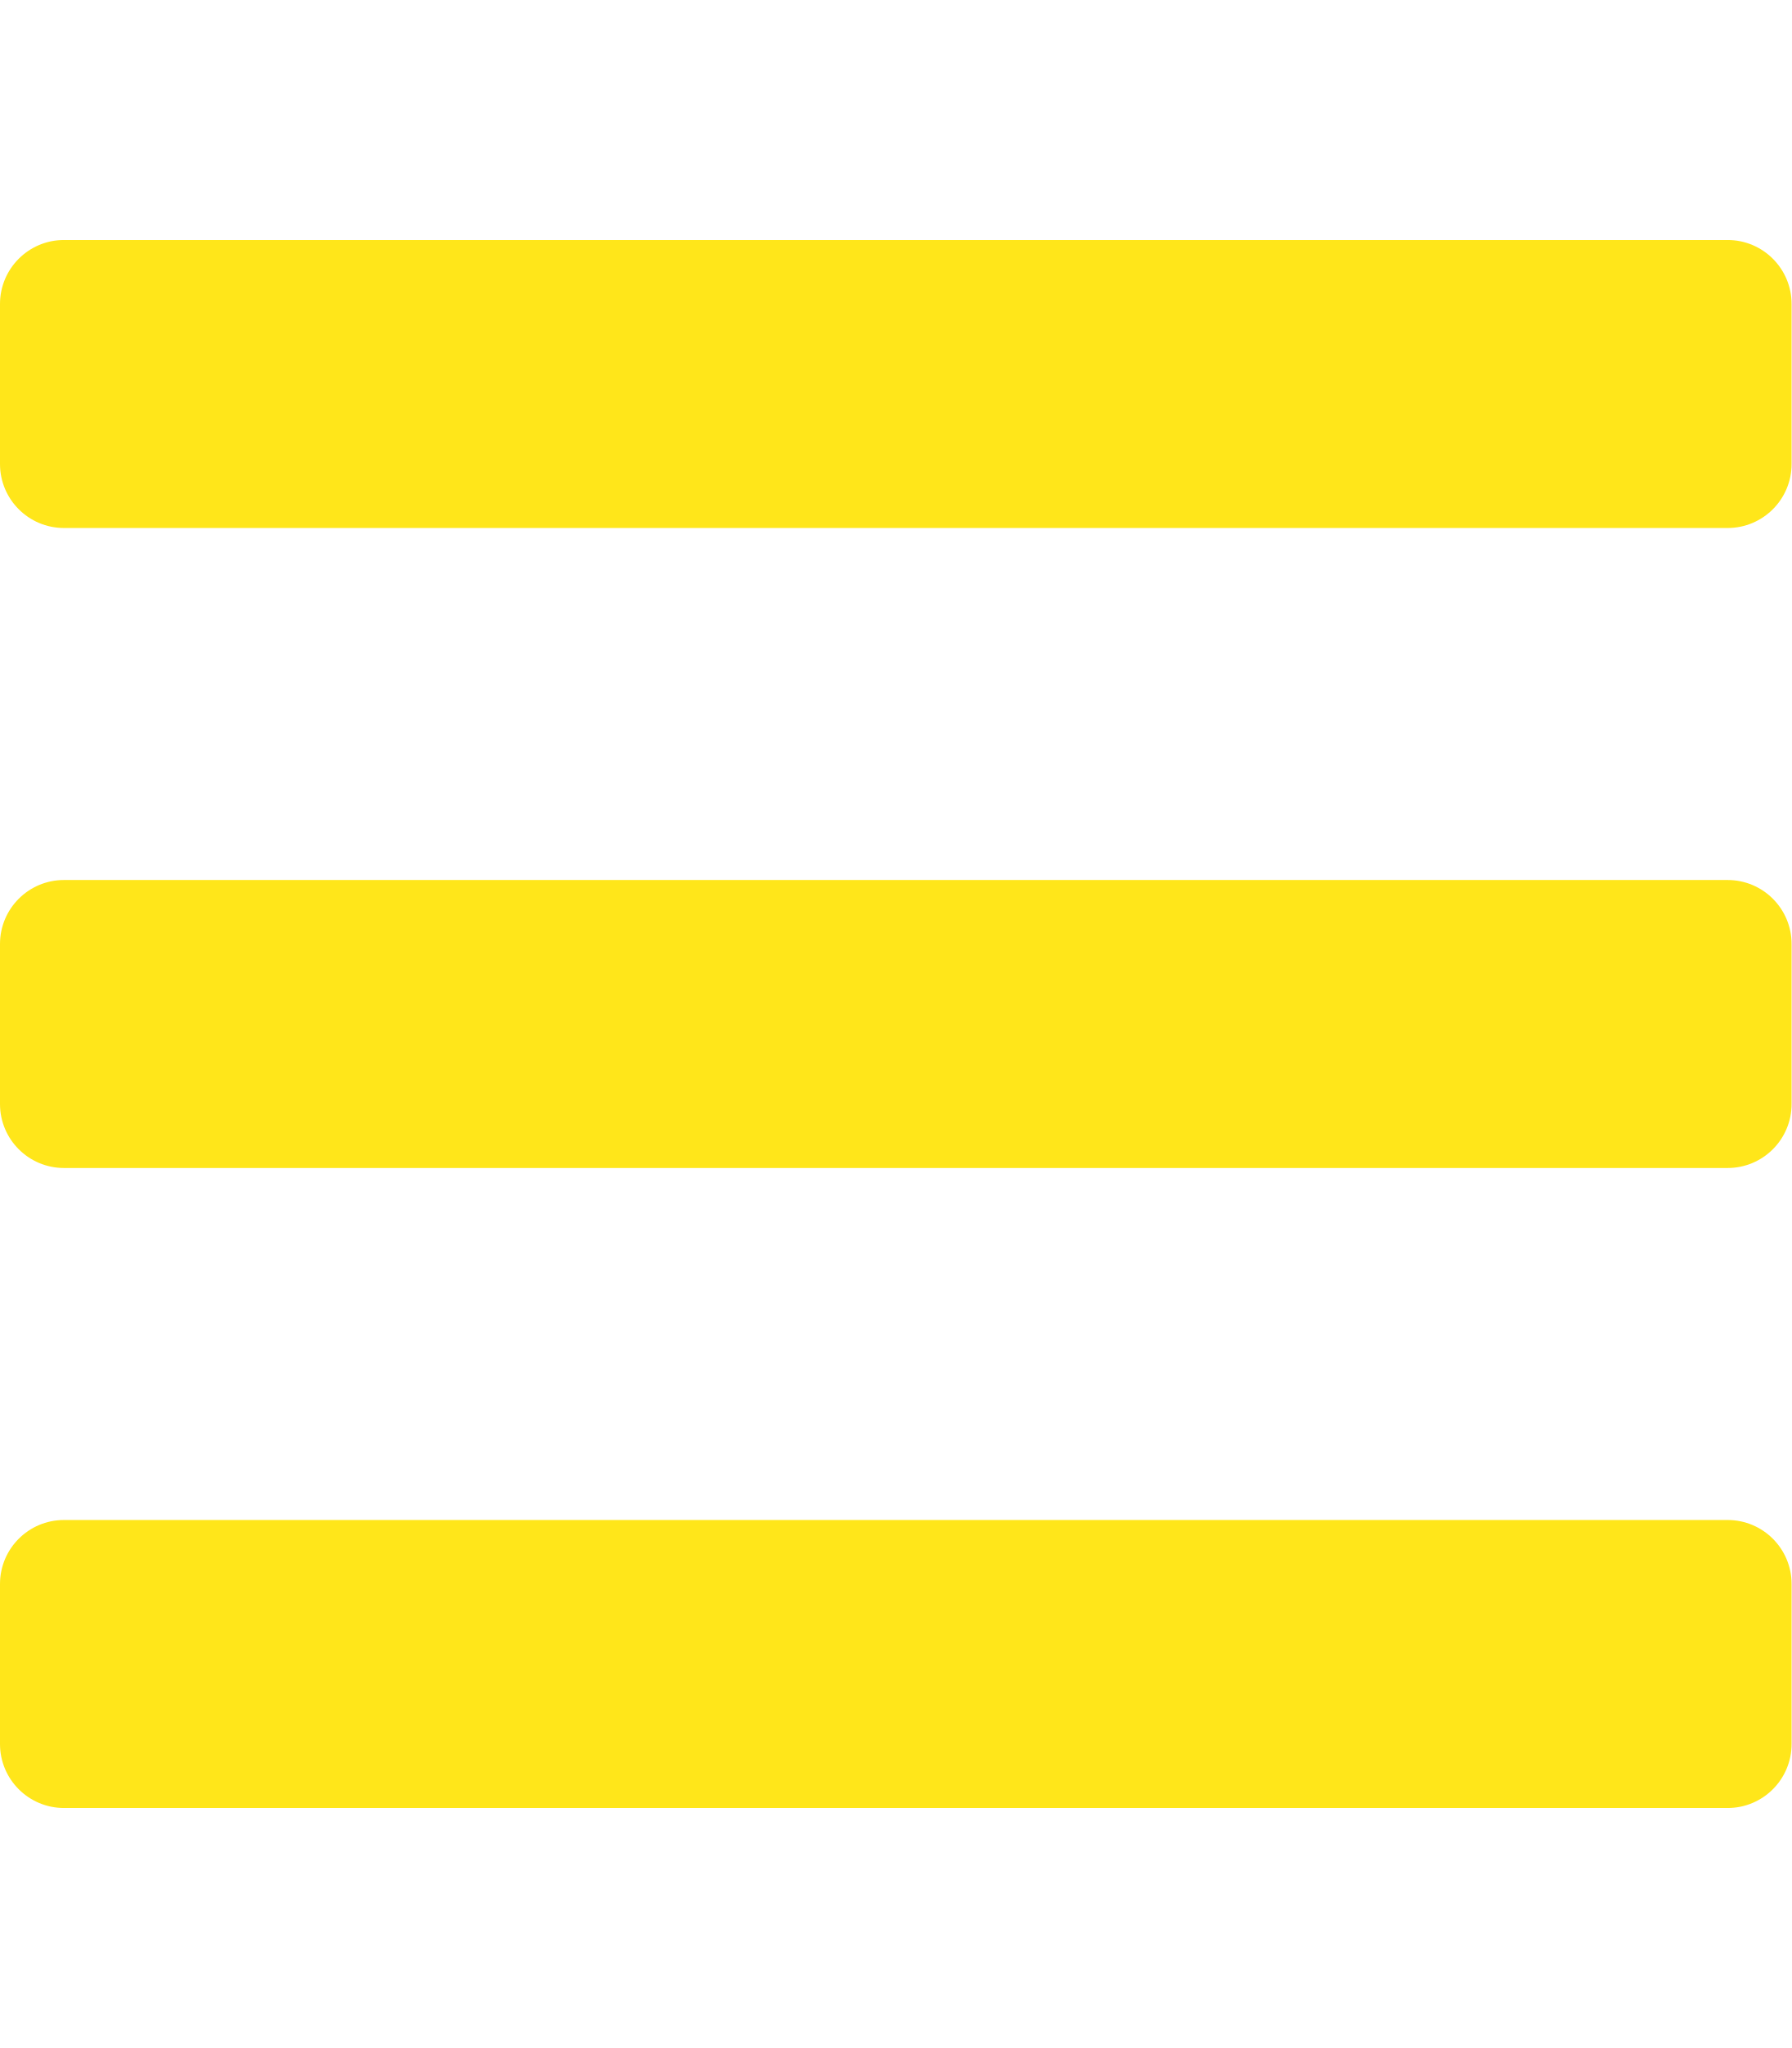
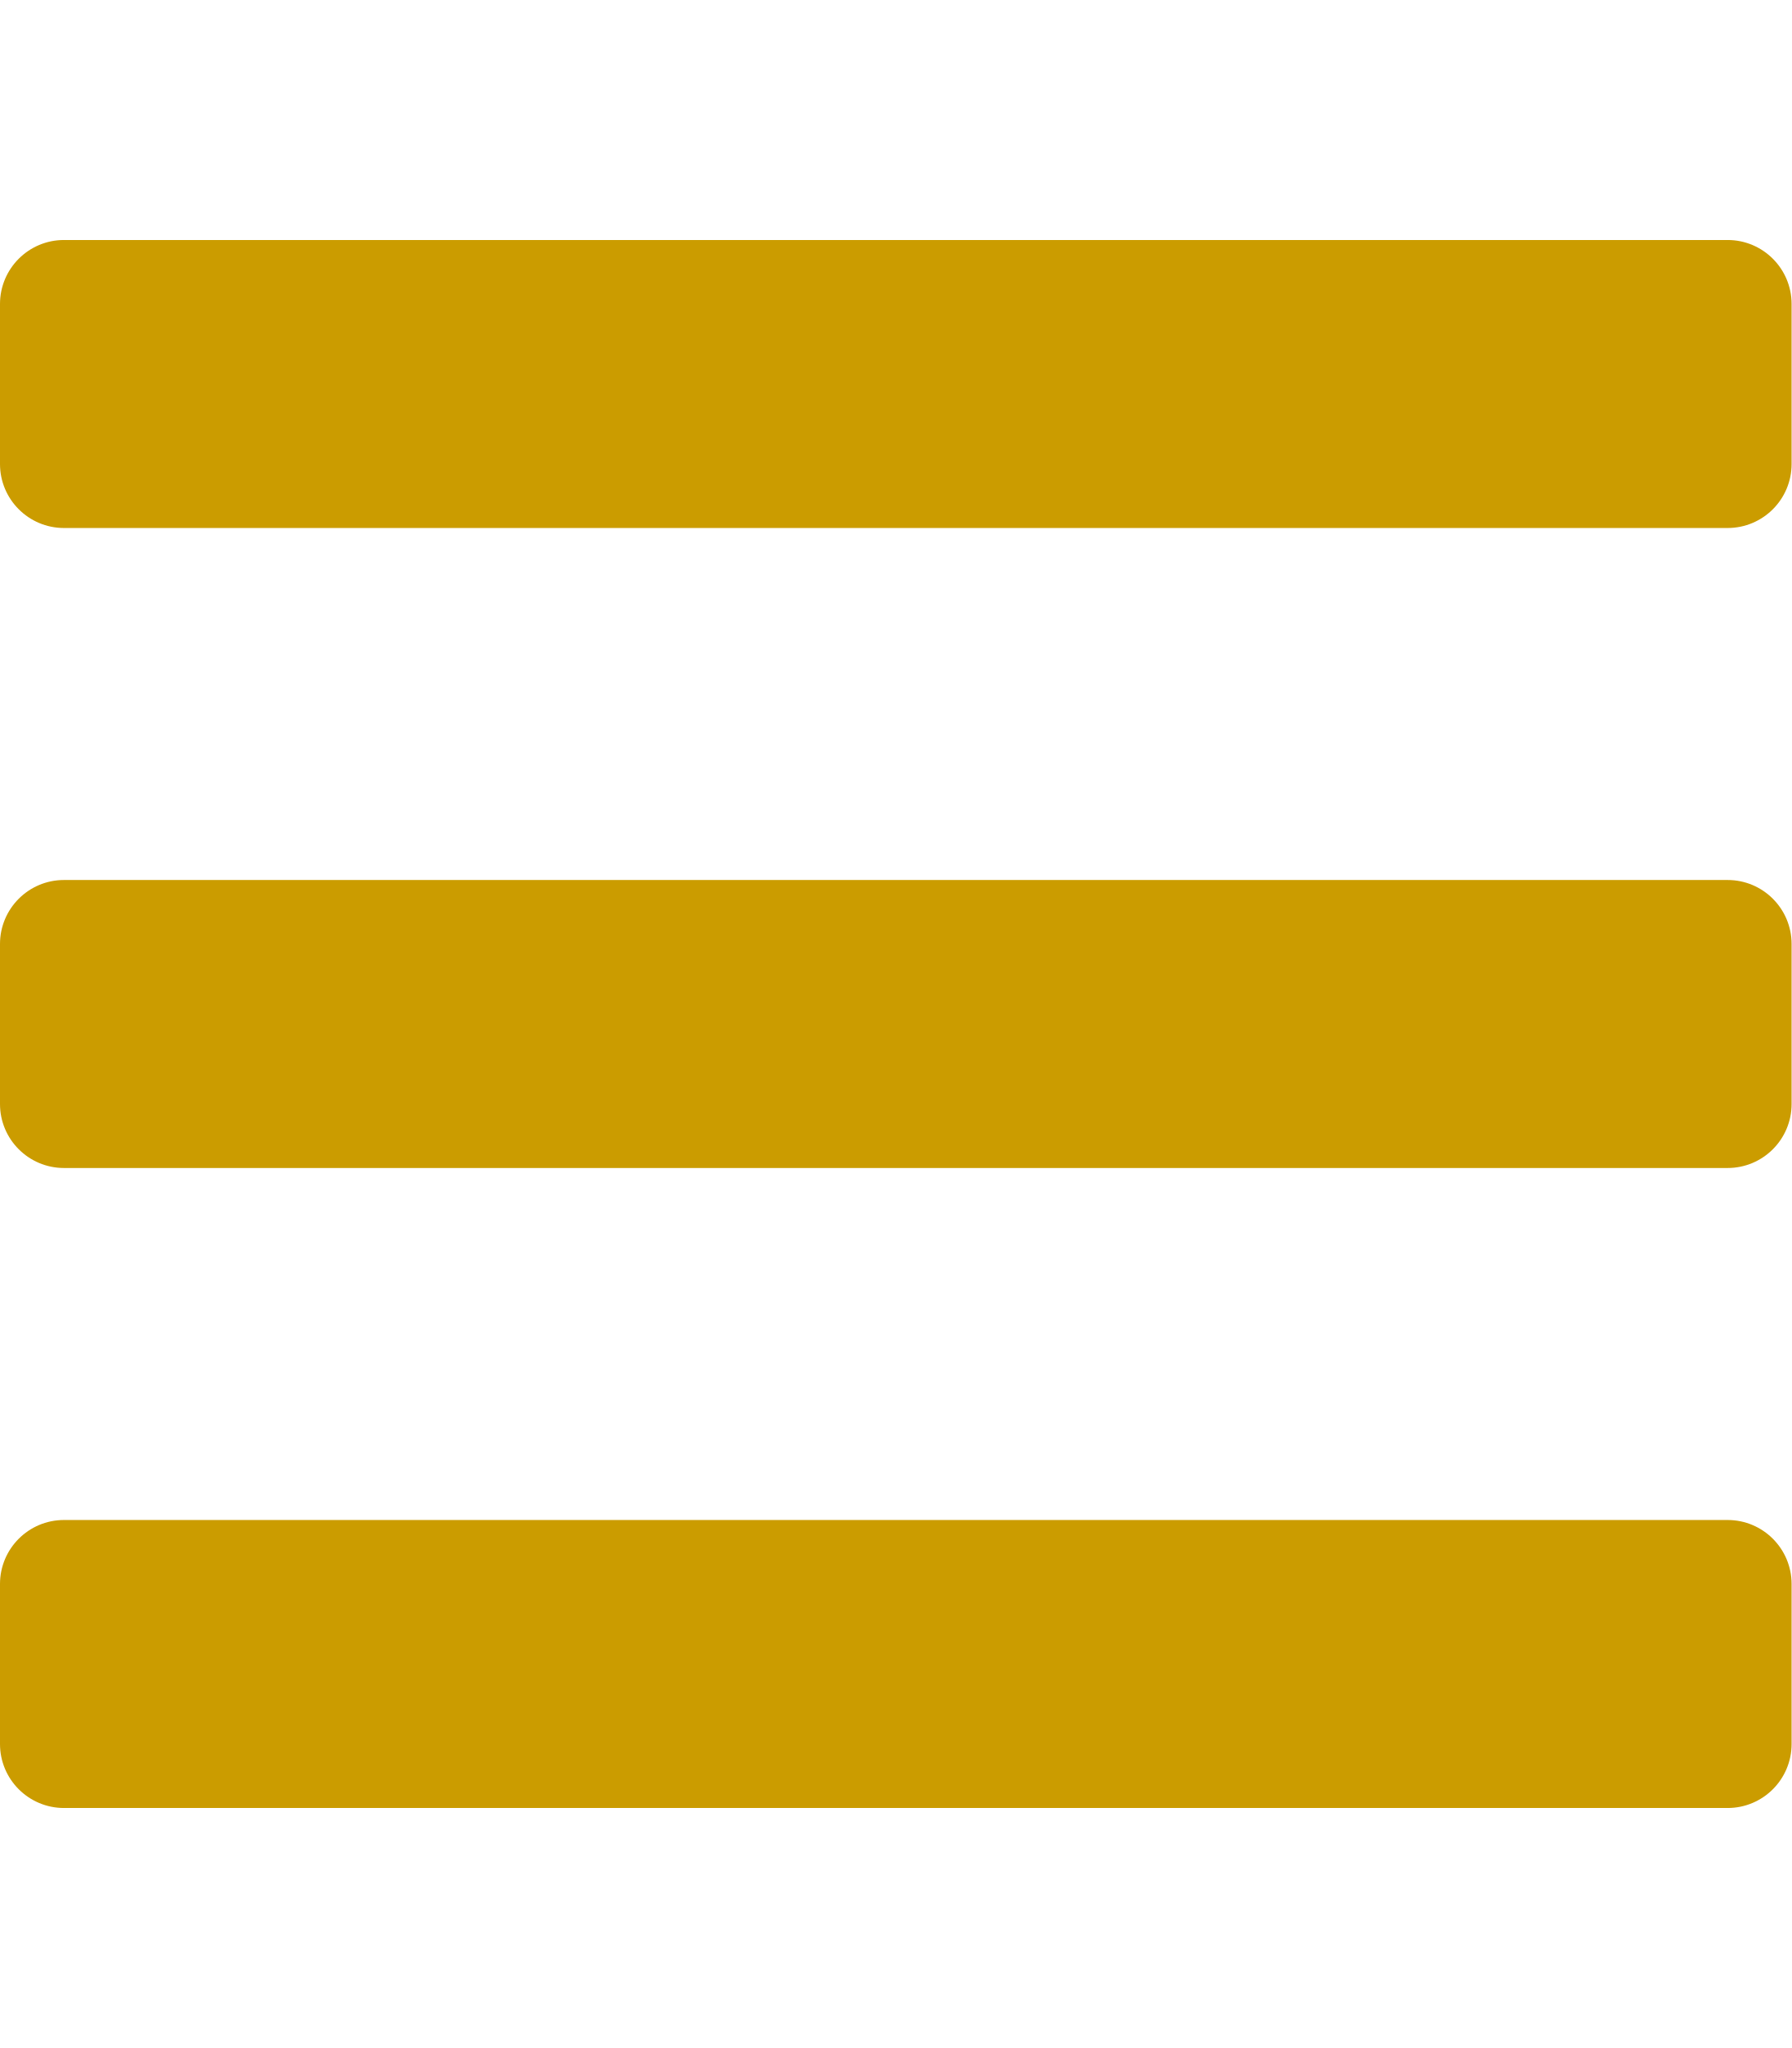
<svg xmlns="http://www.w3.org/2000/svg" aria-hidden="true" focusable="false" data-prefix="fas" data-icon="bars" class="svg-inline--fa fa-bars fa-w-14" role="img" viewBox="0 0 448 512">
-   <path fill="#ffe61a" d="M16 132h416c8.837 0 16-7.163 16-16V76c0-8.837-7.163-16-16-16H16C7.163 60 0 67.163 0 76v40c0 8.837 7.163 16 16 16zm0 160h416c8.837 0 16-7.163 16-16v-40c0-8.837-7.163-16-16-16H16c-8.837 0-16 7.163-16 16v40c0 8.837 7.163 16 16 16zm0 160h416c8.837 0 16-7.163 16-16v-40c0-8.837-7.163-16-16-16H16c-8.837 0-16 7.163-16 16v40c0 8.837 7.163 16 16 16z" />
+   <path fill="#cb9c00" d="M16 132h416c8.837 0 16-7.163 16-16V76c0-8.837-7.163-16-16-16H16C7.163 60 0 67.163 0 76v40c0 8.837 7.163 16 16 16zm0 160h416c8.837 0 16-7.163 16-16v-40c0-8.837-7.163-16-16-16H16c-8.837 0-16 7.163-16 16v40c0 8.837 7.163 16 16 16zm0 160h416c8.837 0 16-7.163 16-16v-40c0-8.837-7.163-16-16-16H16c-8.837 0-16 7.163-16 16v40c0 8.837 7.163 16 16 16z" />
</svg>
